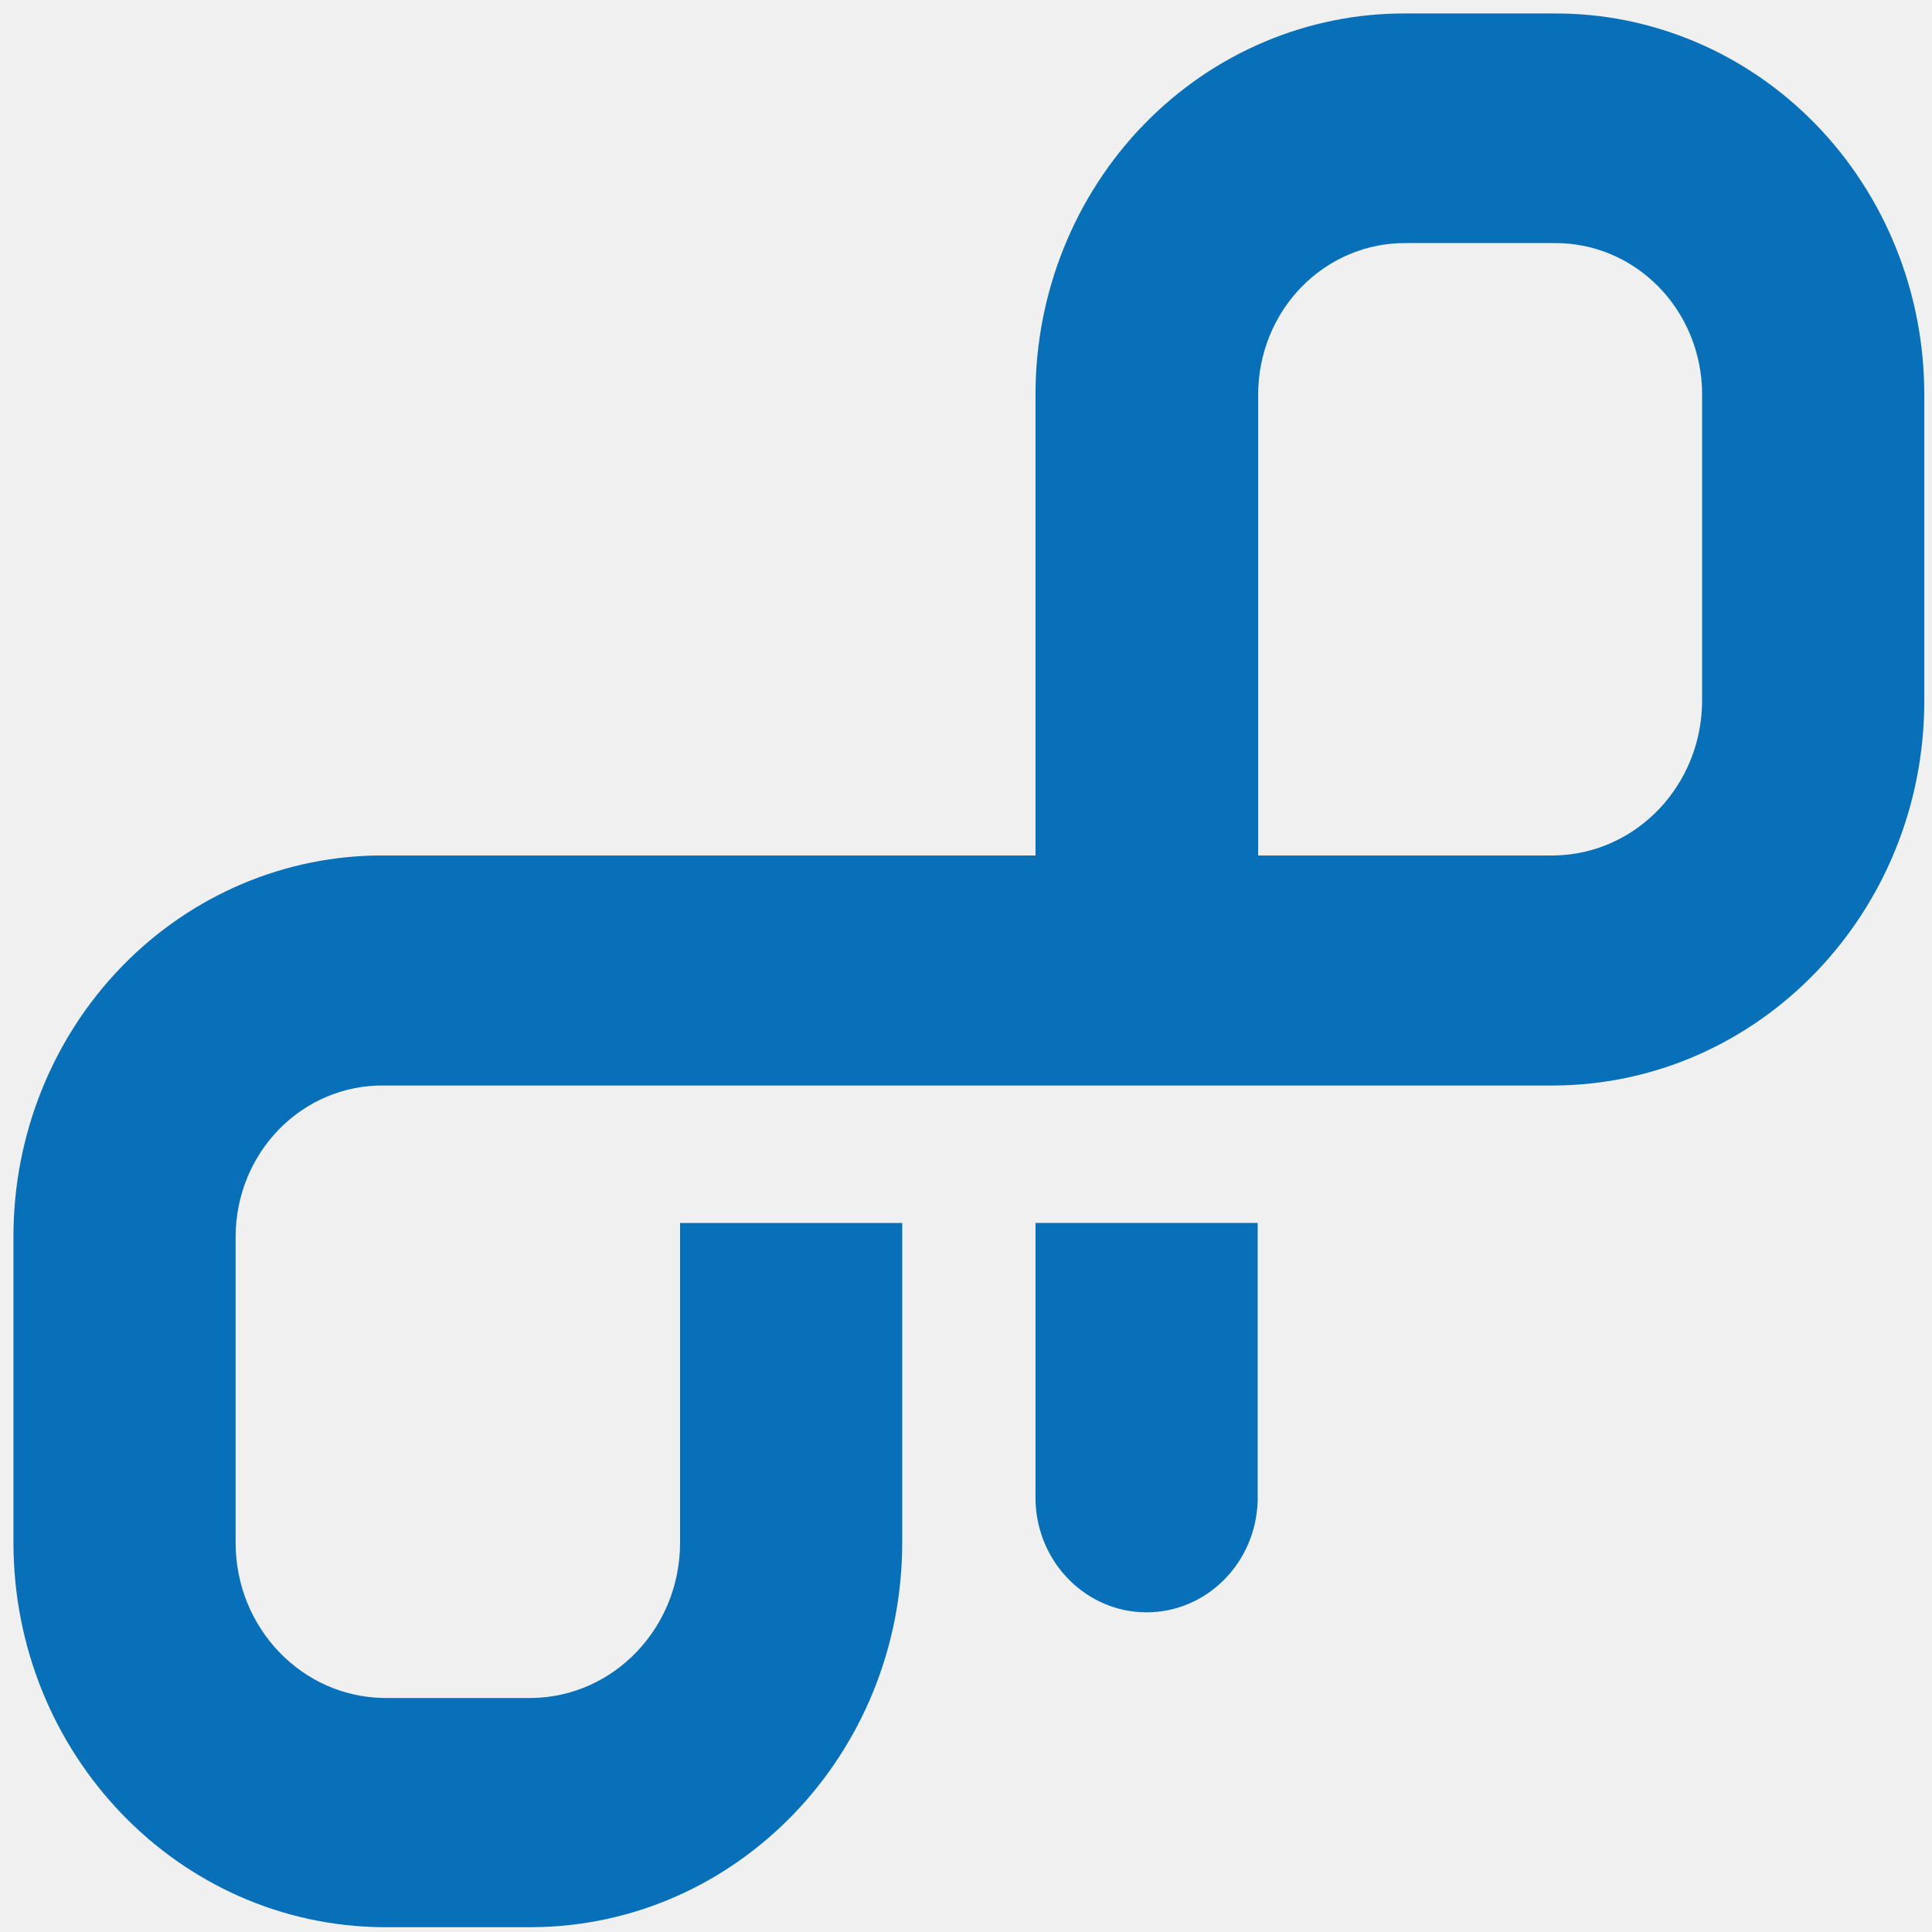
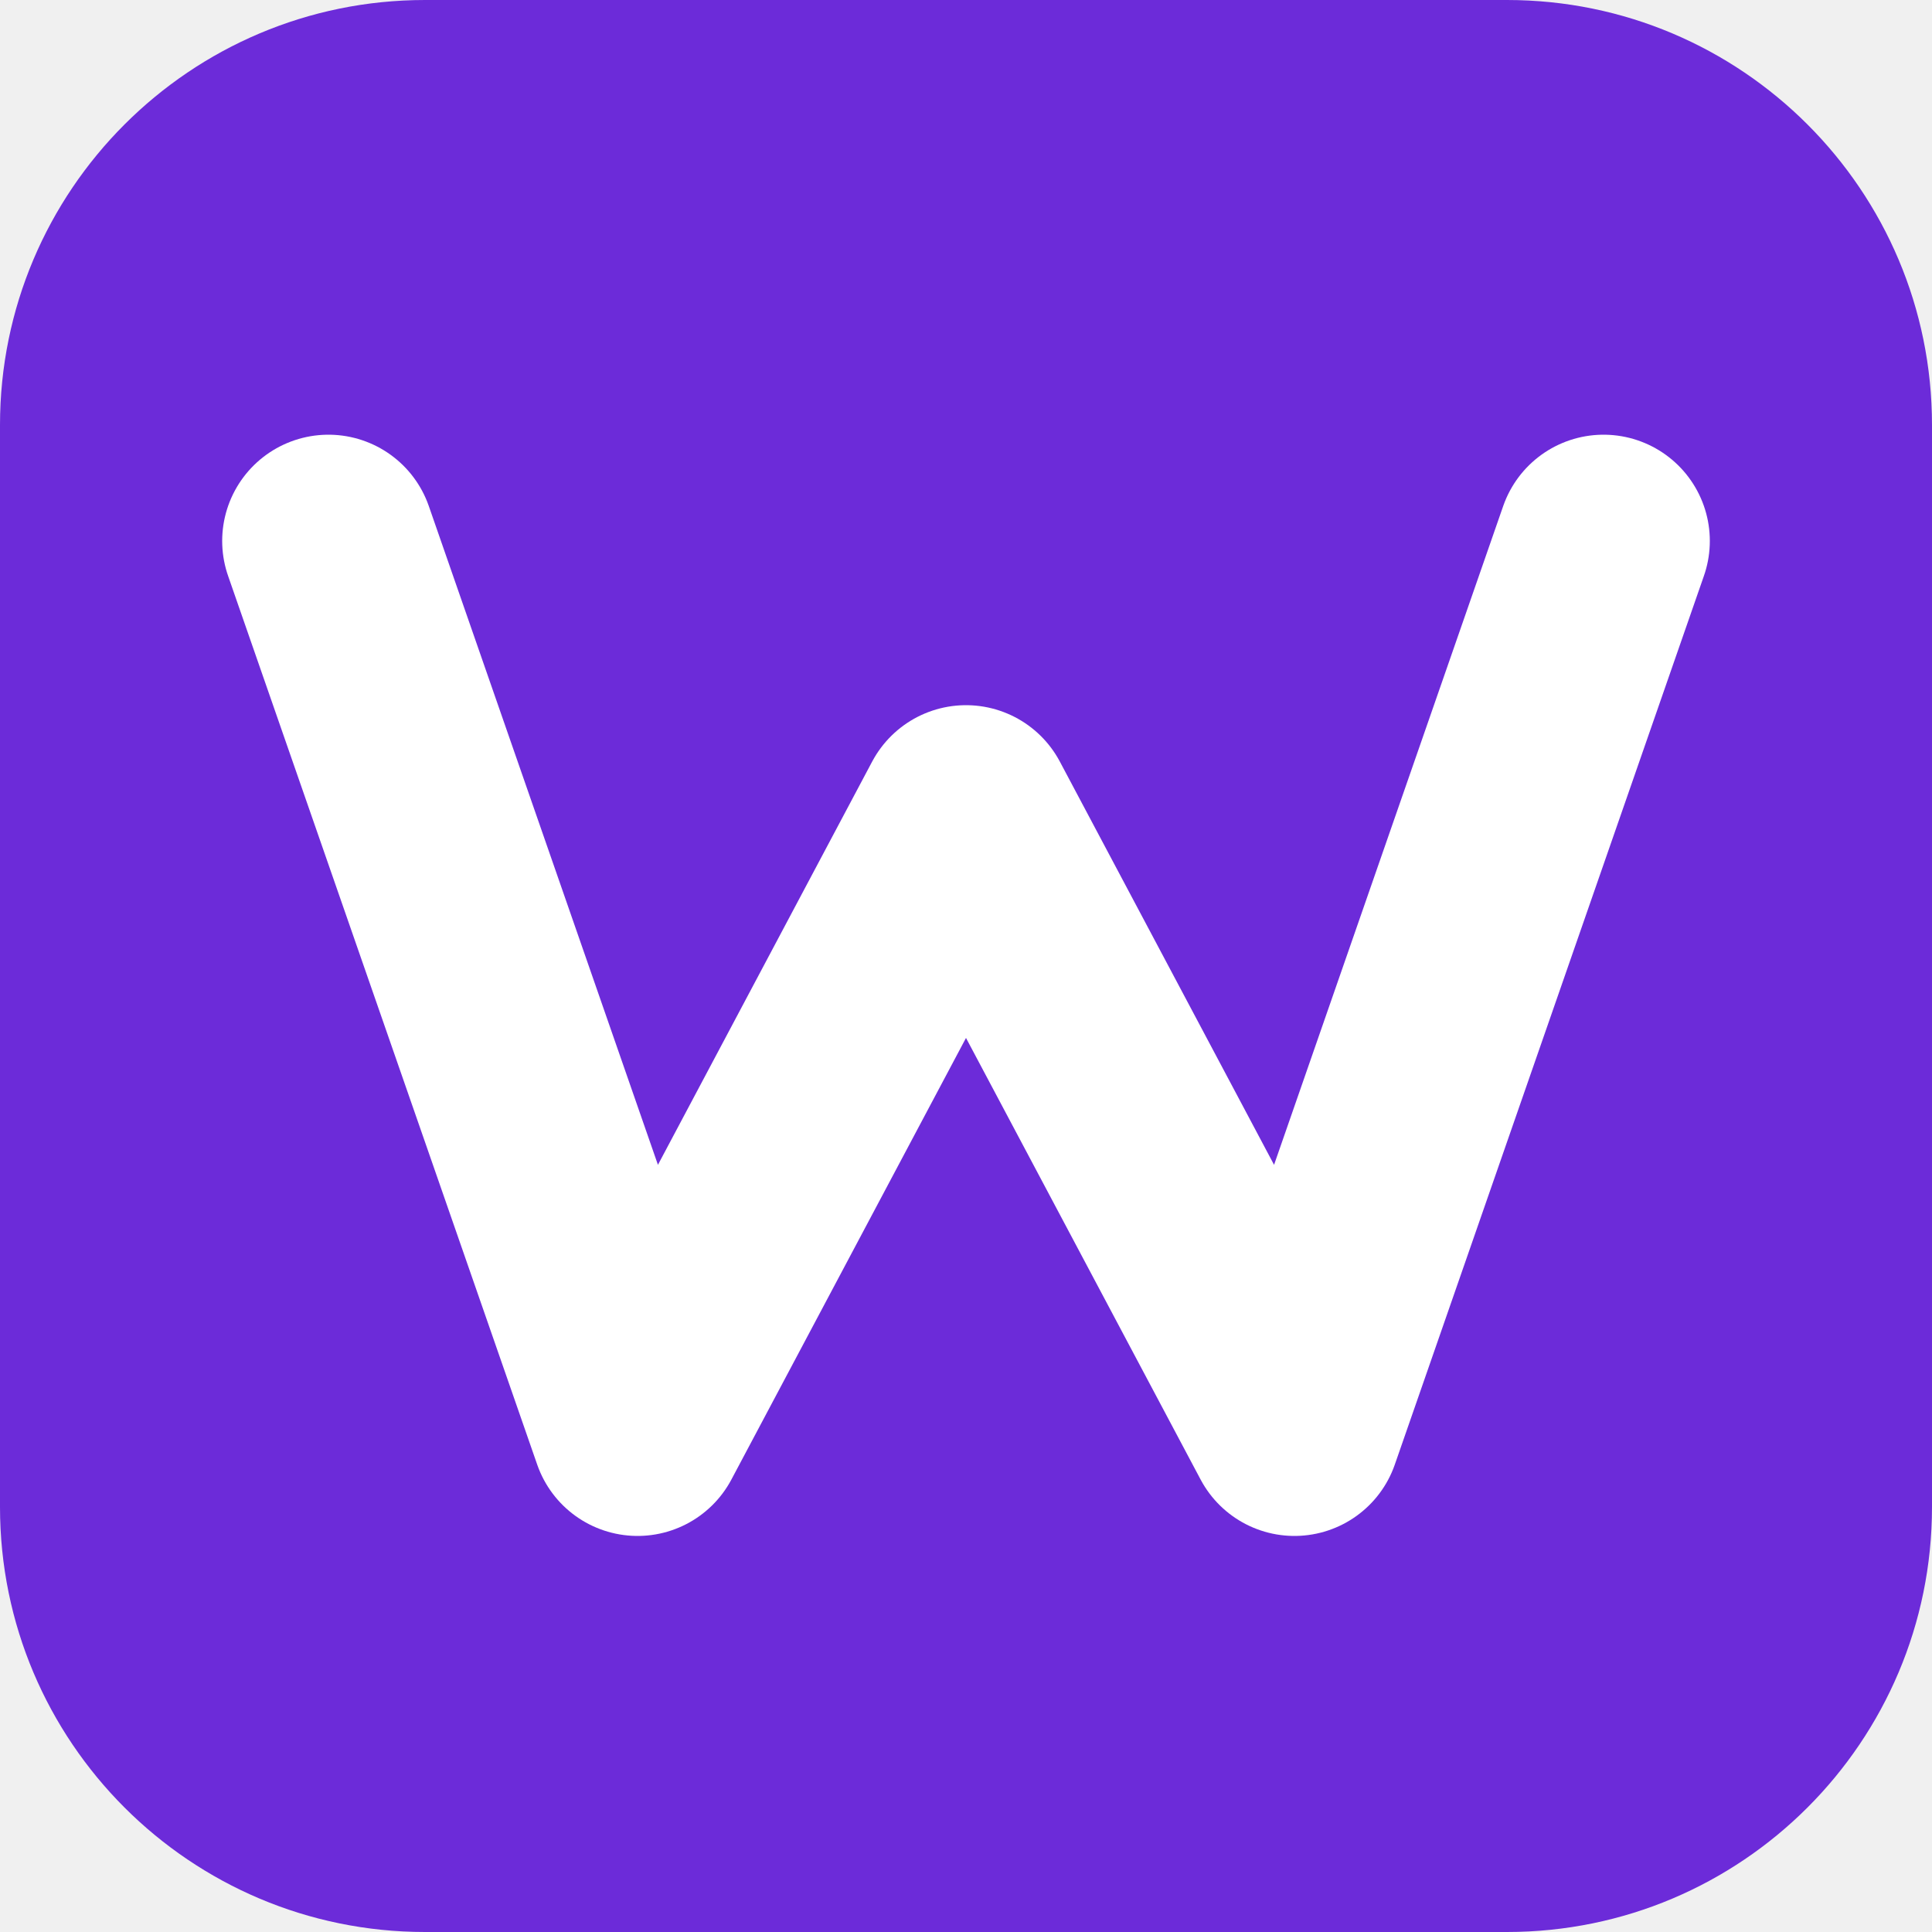
- <svg xmlns="http://www.w3.org/2000/svg" viewBox="0 0 500 500" version="1.1" id="svg861">
-   <defs id="defs865" />
-   <path d="m 267.989,387.748 v 0 a 4.931,5.097 0 0 0 0,0.667 28.761,29.727 0 0 0 57.497,0 3.305,3.416 0 0 0 0,-0.747 v 0 -71.169 h -57.497 z" style="fill:#0770b8;stroke-width:2.625" id="path857" />
-   <path d="M 402.167,3.486 H 363.827 A 95.347,98.547 0 0 0 267.989,101.953 V 221.394 H 99.319 A 95.347,98.547 0 0 0 3.482,319.862 v 79.254 a 96.328,99.561 0 0 0 95.837,99.641 h 38.34 a 96.328,99.561 0 0 0 95.837,-99.641 v -79.254 c 0,-1.308 0,-3.362 0,-3.362 h -57.497 v 82.723 a 38.882,40.187 0 0 1 -38.34,40.214 H 99.319 A 38.882,40.187 0 0 1 60.979,399.222 V 319.968 A 37.901,39.173 0 0 1 99.319,280.928 H 402.167 a 96.302,99.535 0 0 0 95.837,-99.615 V 101.953 A 95.347,98.547 0 0 0 402.167,3.486 Z M 440.507,181.207 a 38.856,40.161 0 0 1 -38.34,40.187 H 325.616 V 101.953 a 37.901,39.173 0 0 1 38.34,-39.04 h 38.34 a 37.901,39.173 0 0 1 38.211,39.04 z" style="fill:#0770b8;stroke-width:2.625" id="path859" />
+ <svg xmlns="http://www.w3.org/2000/svg" viewBox="0 0 100 100" role="img" aria-label="WeProjectManagement">
+   <rect width="100" height="100" rx="22" fill="#6C2BD9" />
+   <polyline points="17,28 33,74 50,42 67,74 83,28" fill="none" stroke="#FFFFFF" stroke-width="11" stroke-linecap="round" stroke-linejoin="round" />
</svg>
